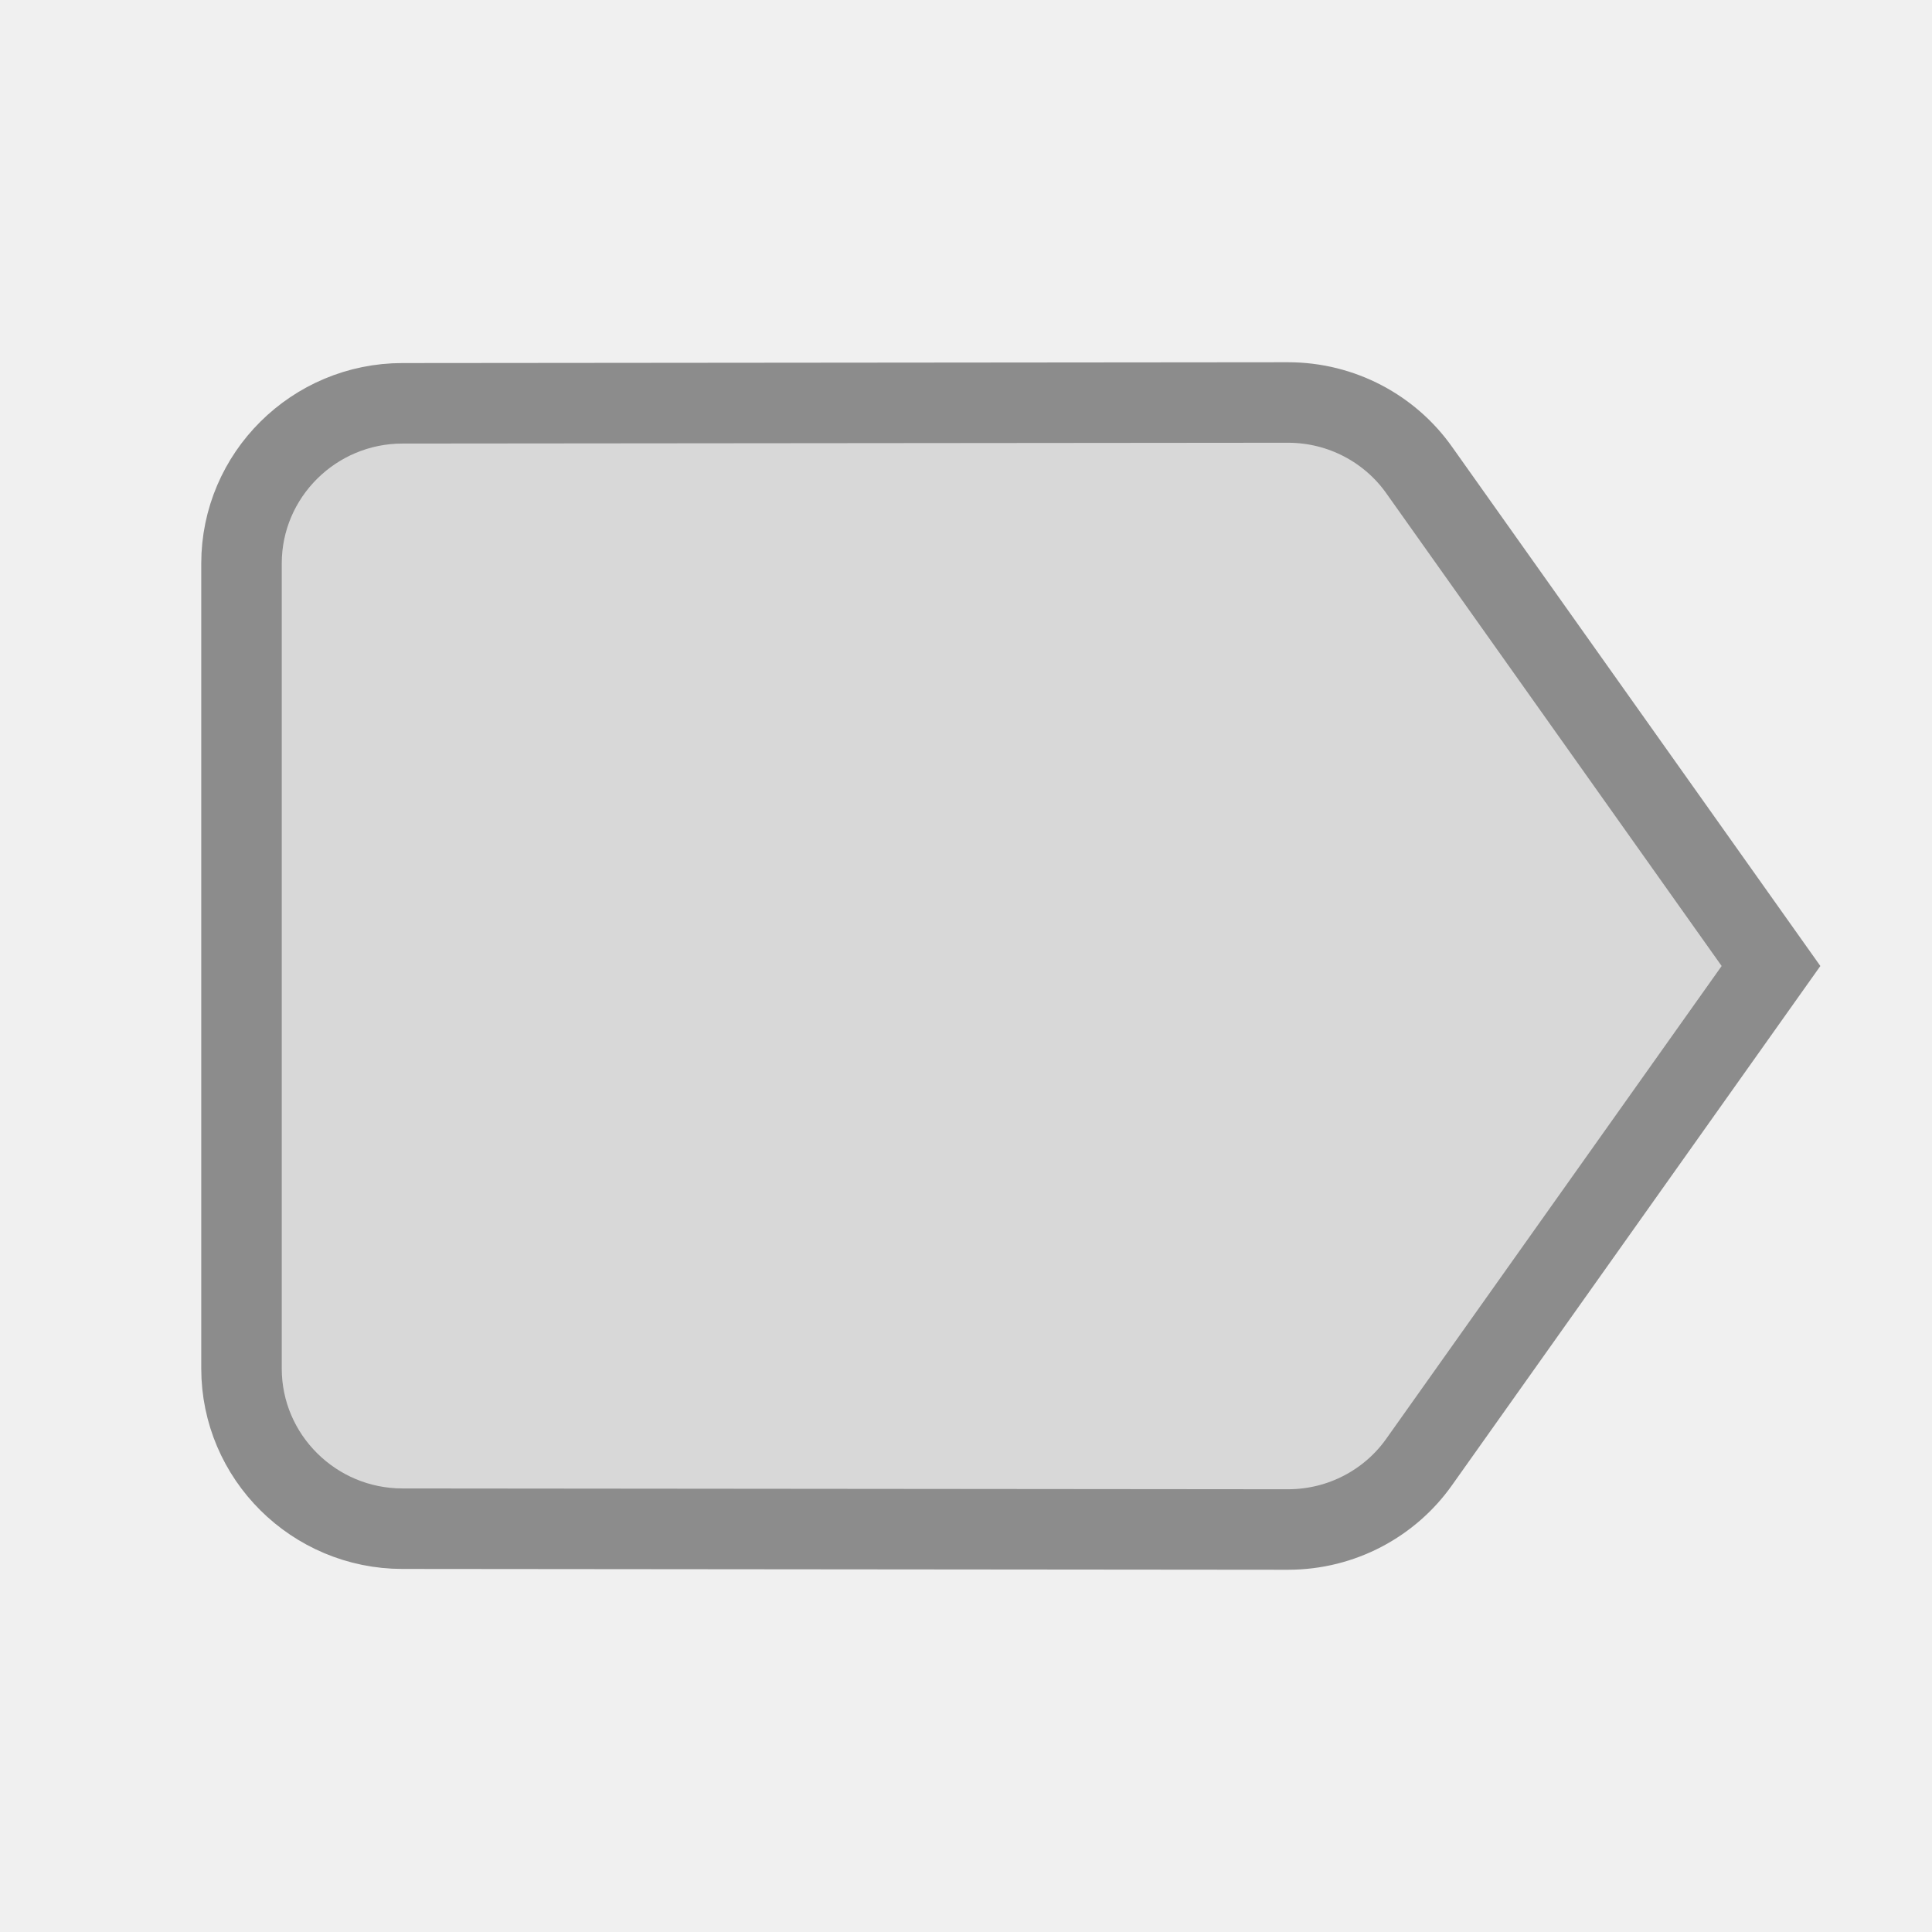
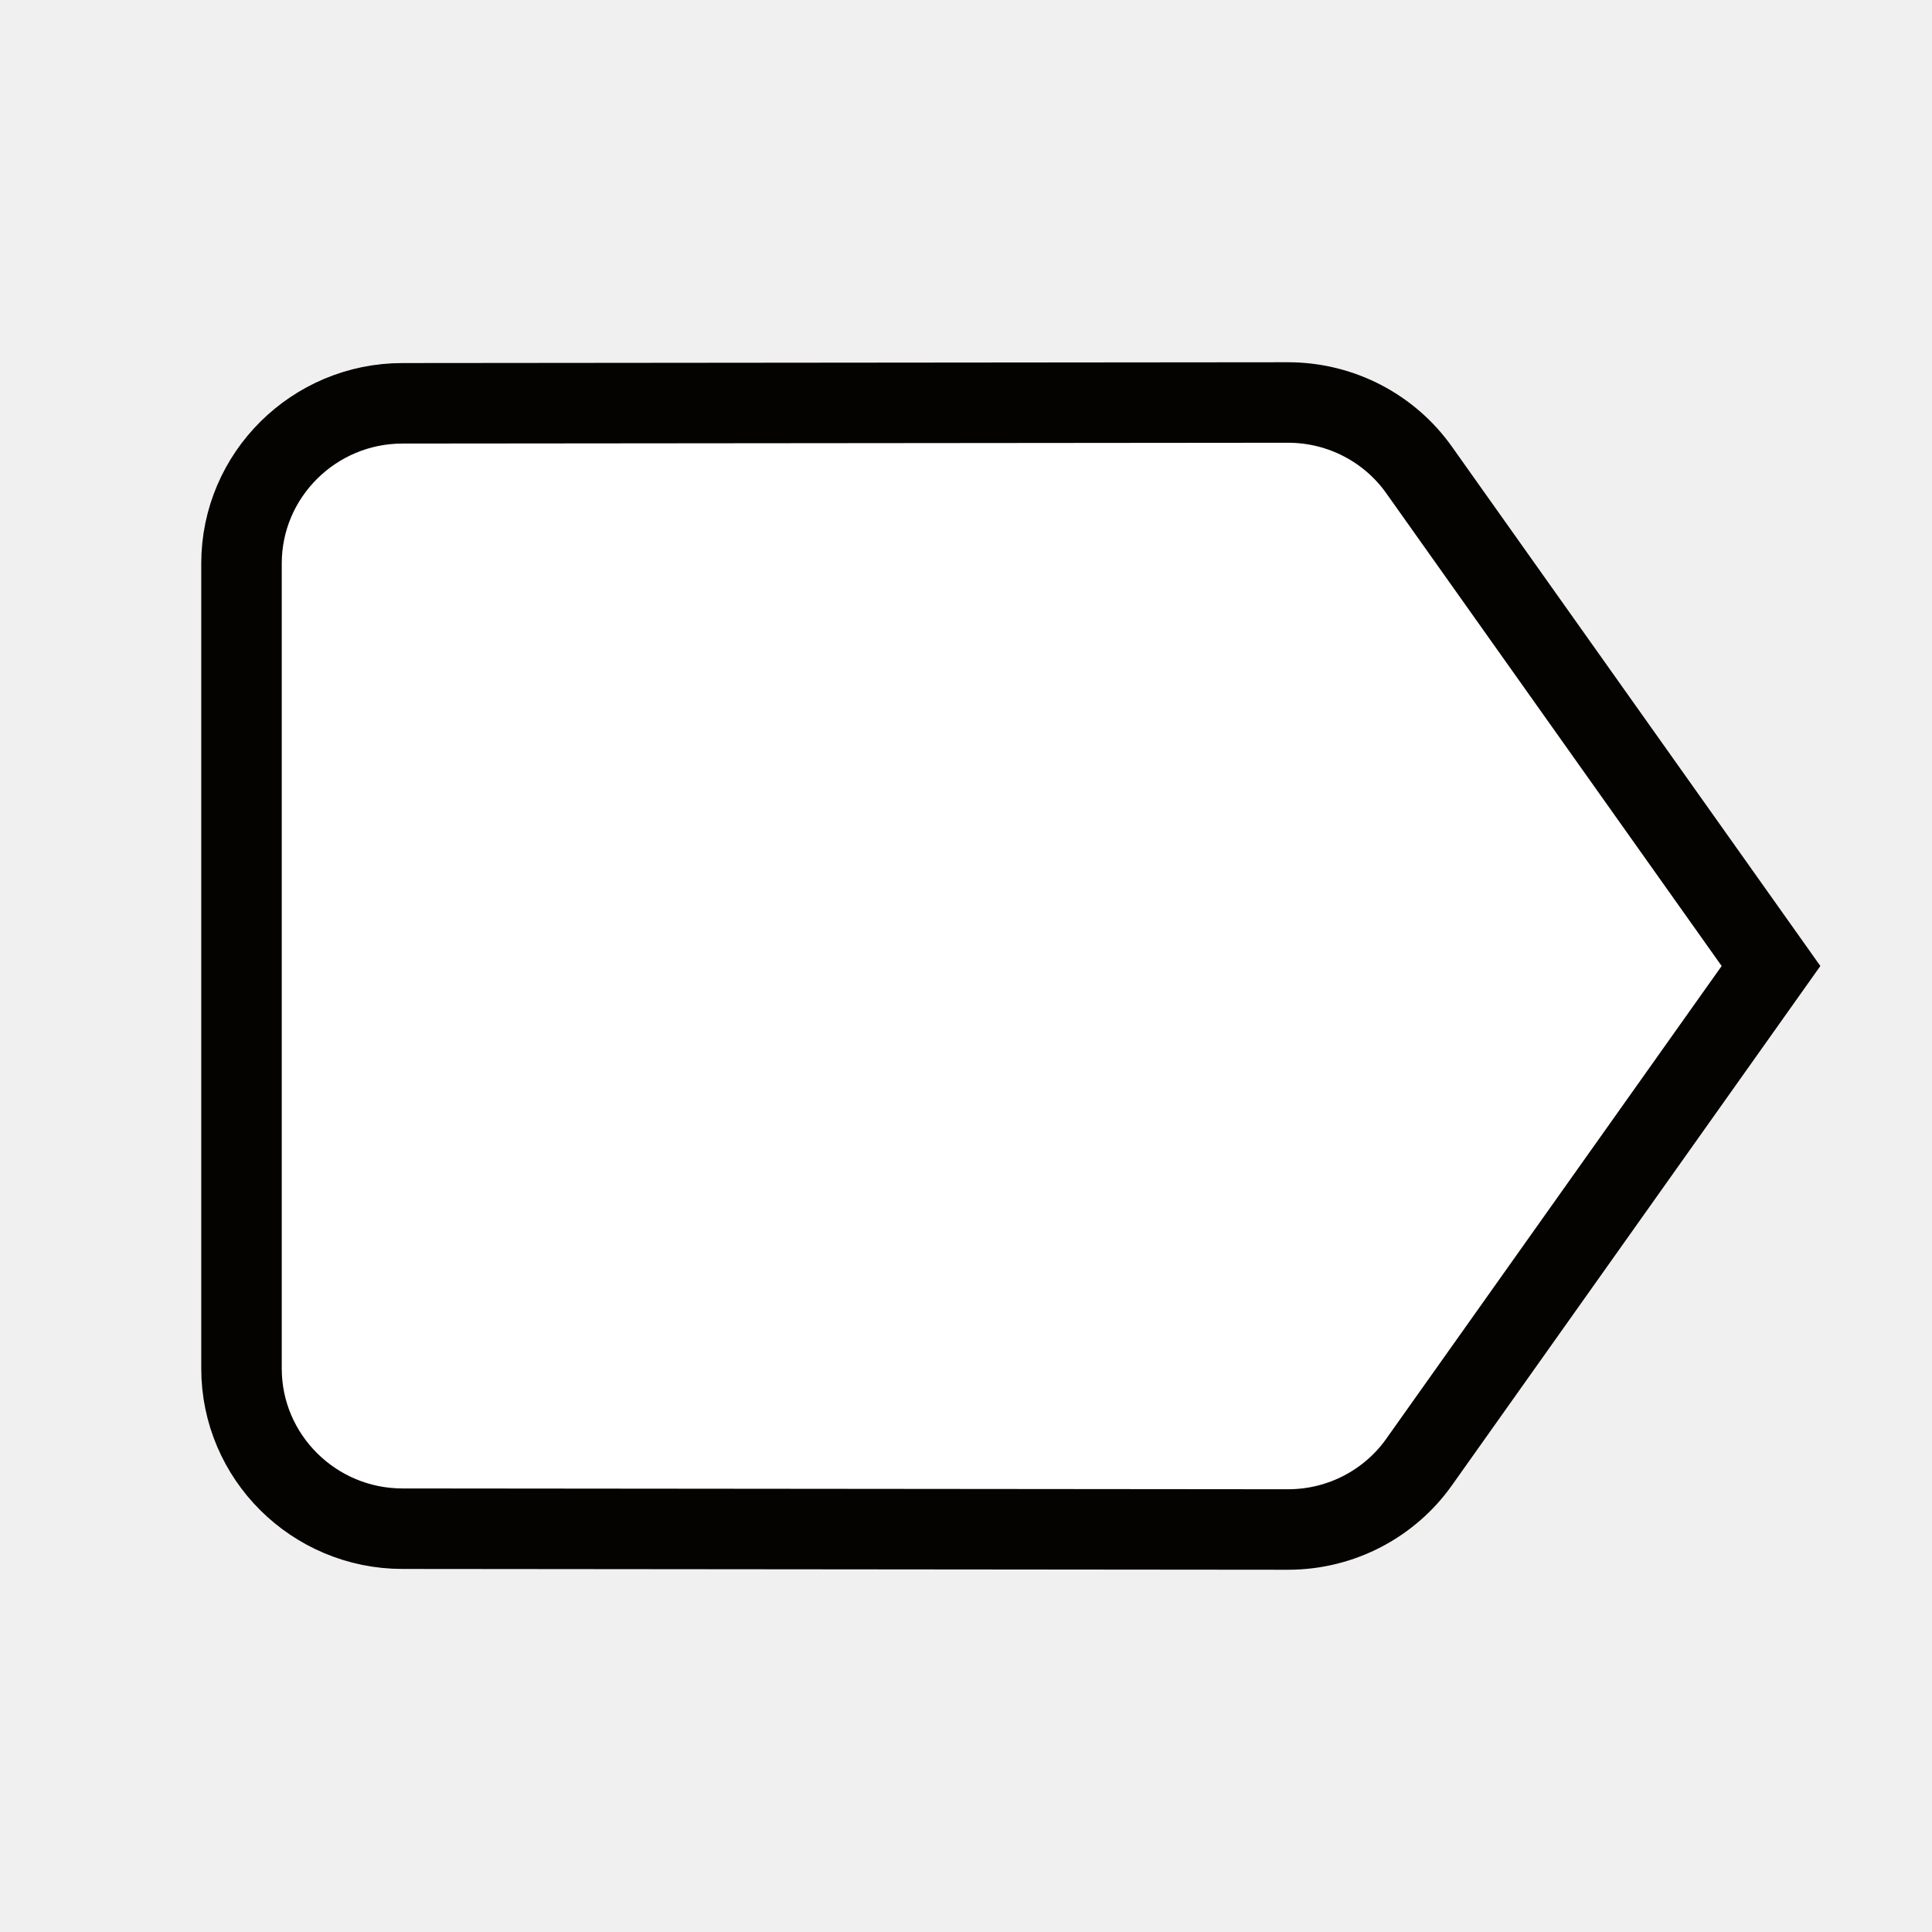
<svg xmlns="http://www.w3.org/2000/svg" height="24" viewBox="0 0 24 24" width="24" version="1.1" id="svg6">
  <defs id="defs10" />
  <path d="M0 0h24v24H0z" fill="none" id="path2" />
-   <path d="M17.63 5.84C17.27 5.33 16.67 5 16 5L5 5.01C3.9 5.01 3 5.9 3 7v10c0 1.1.9 1.99 2 1.99L16 19c.67 0 1.27-.33 1.63-.84L22 12l-4.37-6.16z" id="path4" style="stroke:#8c8c8c;stroke-opacity:1;fill:#d8d8d8;fill-opacity:1" />
+   <path d="M17.63 5.84C17.27 5.33 16.67 5 16 5L5 5.01C3.9 5.01 3 5.9 3 7v10c0 1.1.9 1.99 2 1.99L16 19c.67 0 1.27-.33 1.63-.84L22 12l-4.37-6.16z" id="path4" style="stroke:#040300;stroke-opacity:1;fill:#ffffff;fill-opacity:1" />
</svg>
